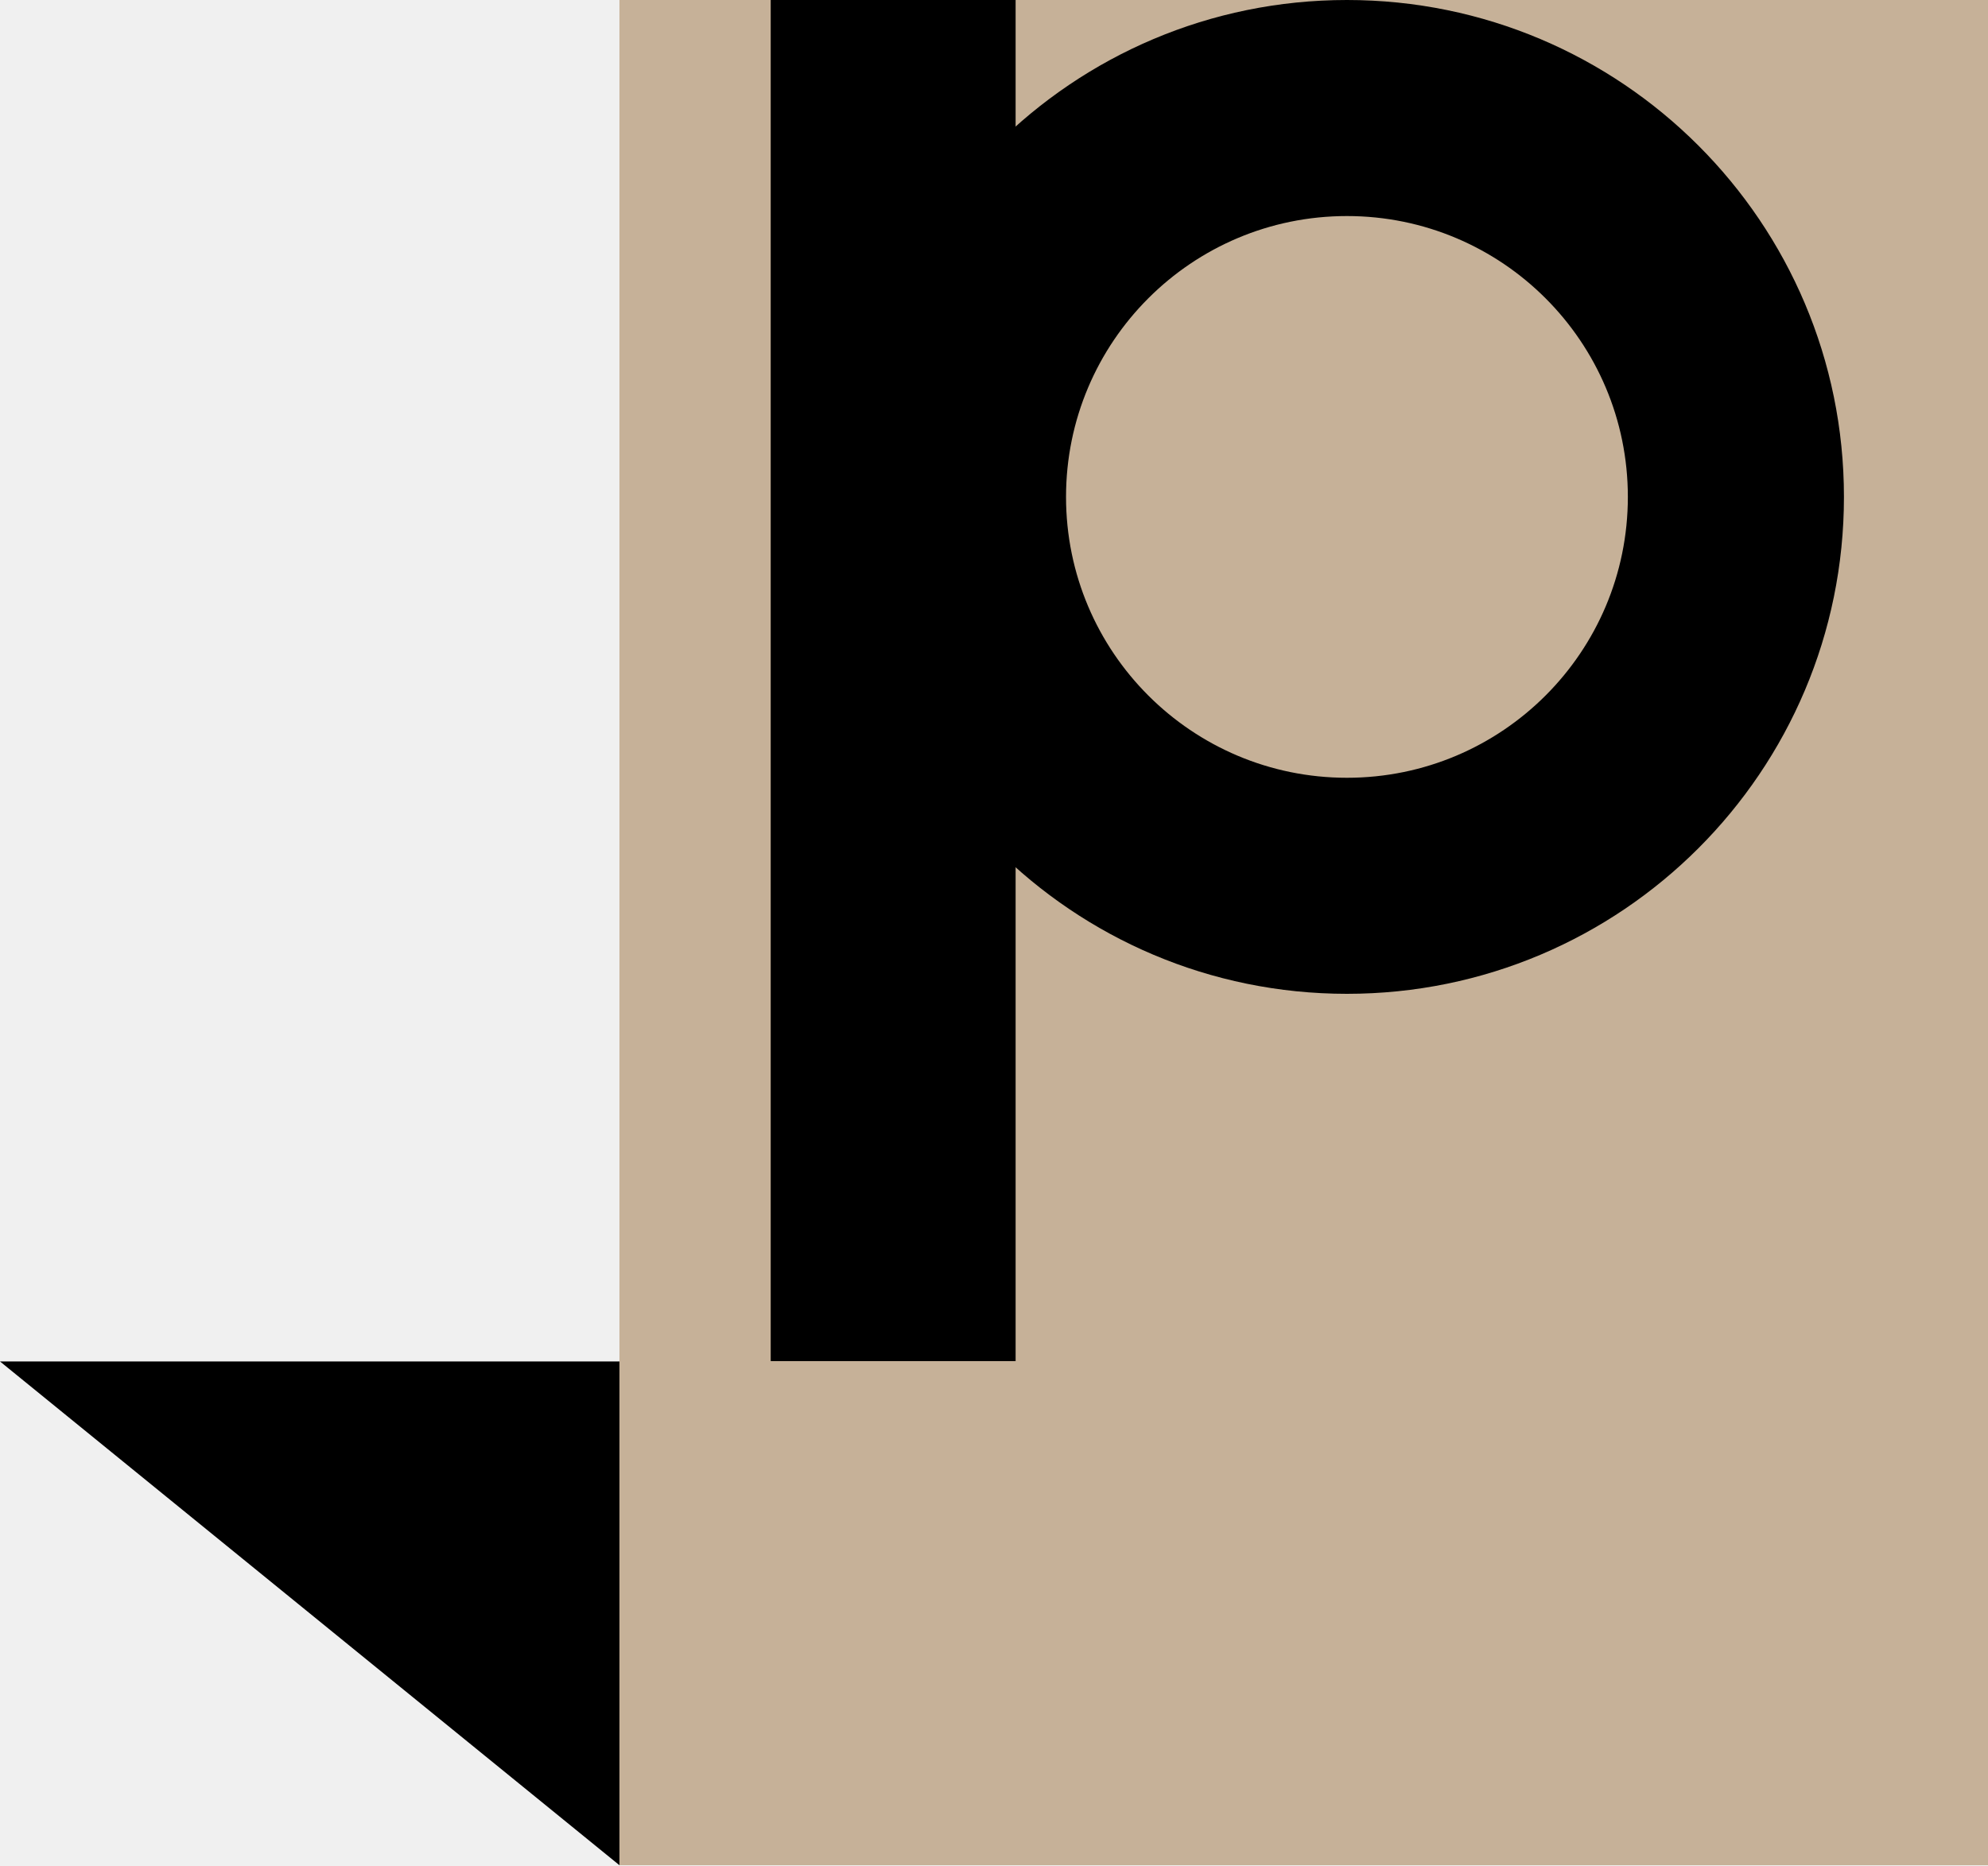
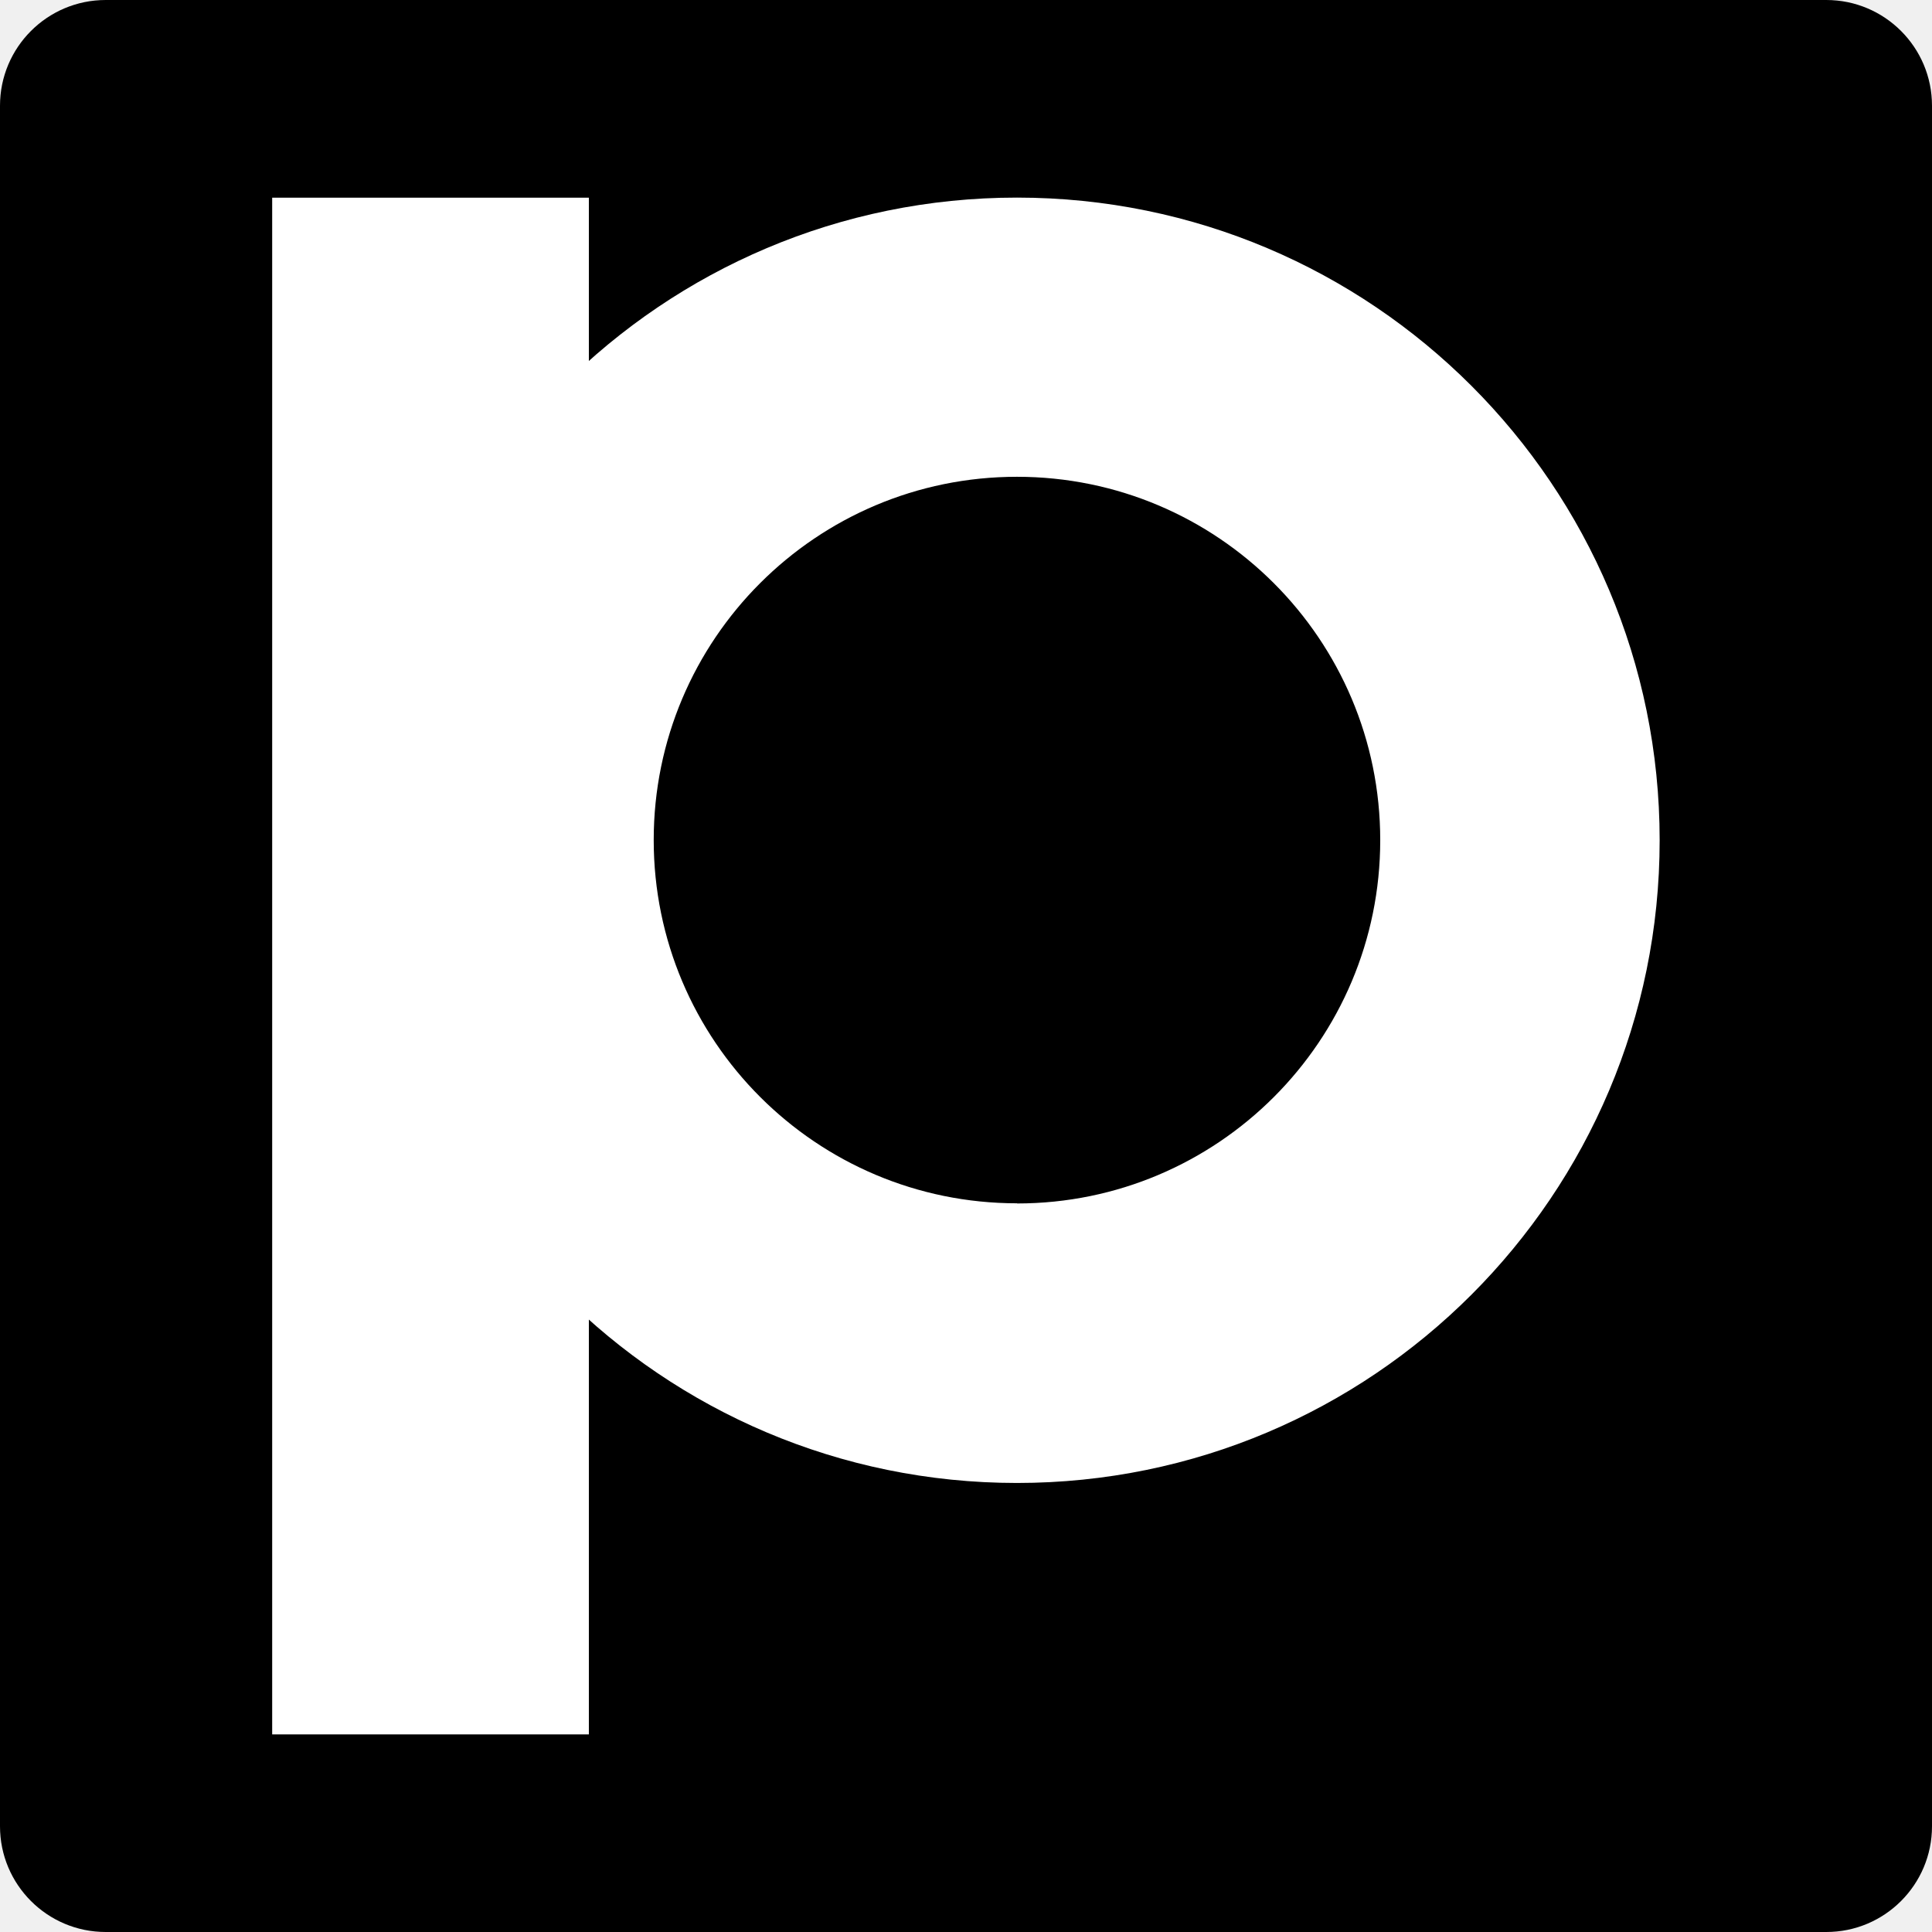
- <svg xmlns="http://www.w3.org/2000/svg" id="Layer_1" data-name="Layer 1" viewBox="0 0 276 259">
+ <svg xmlns="http://www.w3.org/2000/svg" id="Layer_1" data-name="Layer 1" viewBox="0 0 240.13 240.13">
  <defs>
-     <style>.cls-1{fill:#c6b198;}</style>
+     <style>.cls-1{fill:#fff;}</style>
  </defs>
-   <rect class="cls-1" x="86" width="190" height="259" />
-   <polyline points="86 259 86 189.05 0 189.05" />
-   <rect x="107" width="34" height="189" />
-   <path d="M196,23a69,69,0,1,0,69,69A69,69,0,0,0,196,23Zm0,108a39,39,0,1,1,39-39A39,39,0,0,1,196,131Z" transform="translate(-9 -23)" />
+   <rect width="240.13" height="240.13" rx="13.14" />
+   <rect class="cls-1" x="33.83" y="24.57" width="39.36" height="191" />
+   <path class="cls-1" d="M160,54.78a79.88,79.88,0,1,0,79.87,79.88A79.87,79.87,0,0,0,160,54.78Zm0,125a45.15,45.15,0,1,1,45.14-45.14A45.15,45.15,0,0,1,160,179.8Z" transform="translate(-33.59 -30.22)" />
</svg>
